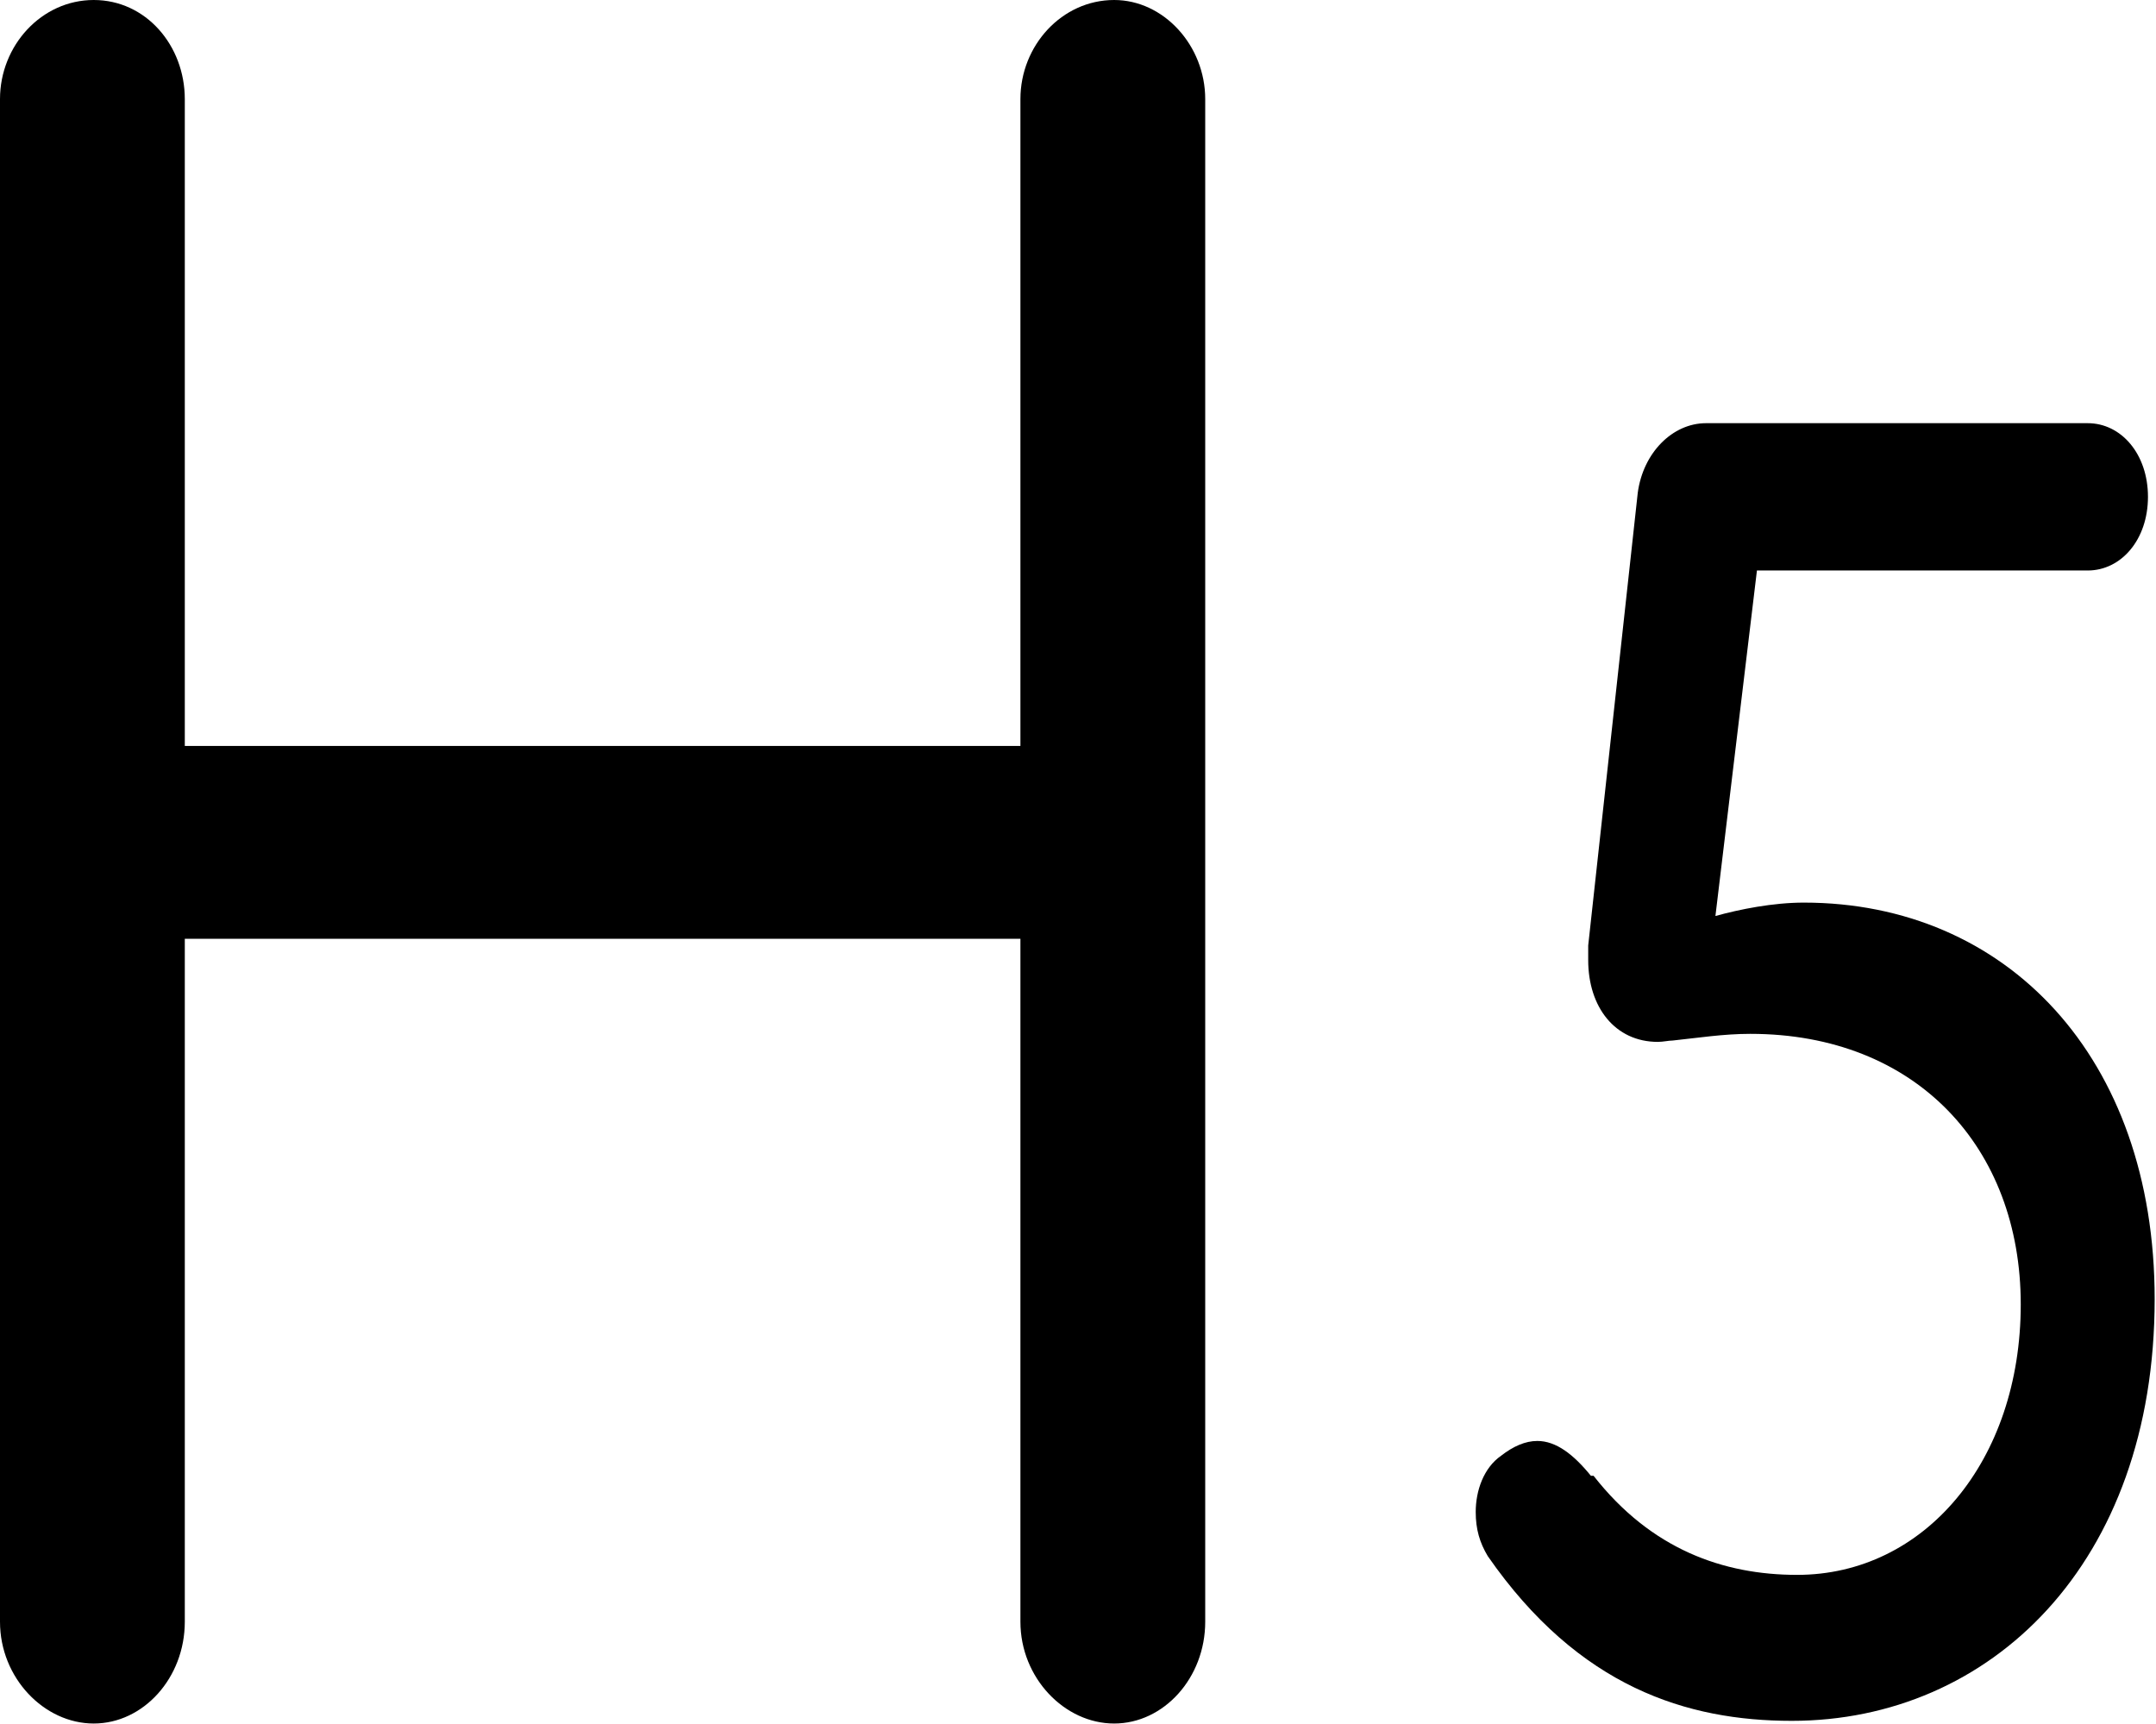
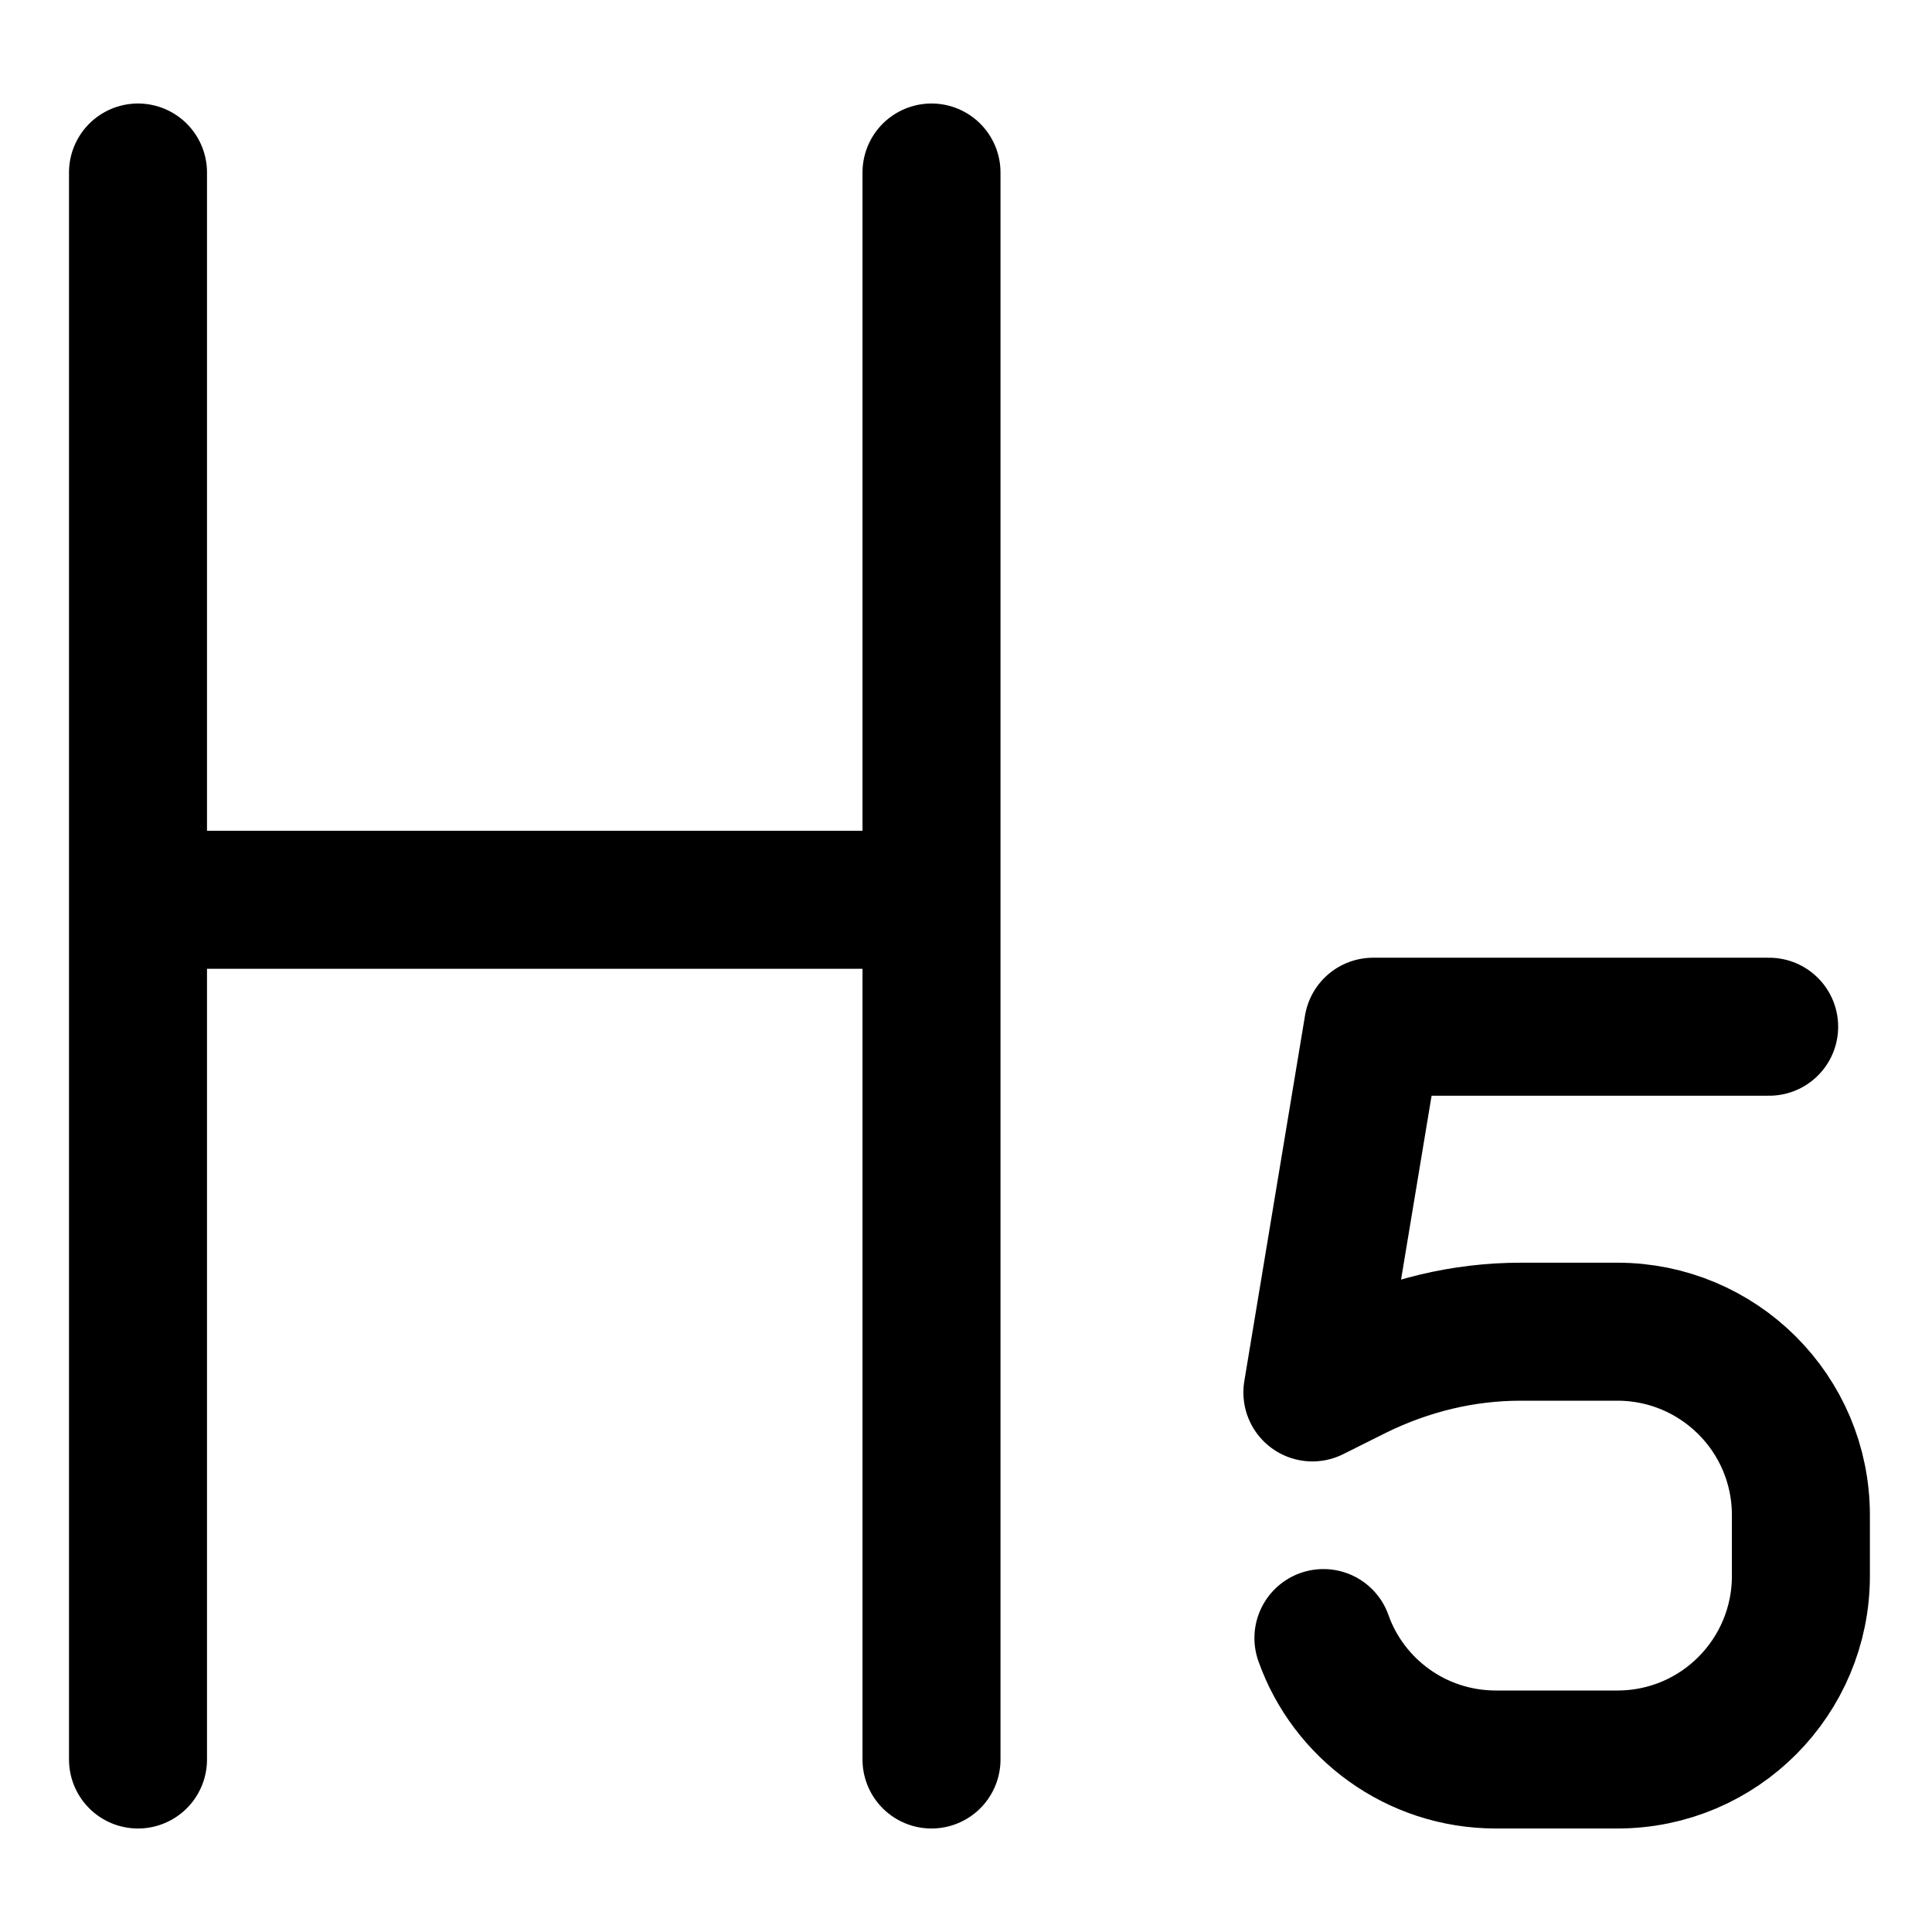
- <svg xmlns="http://www.w3.org/2000/svg" viewBox="0 0 16.1 12.87">
-   <path fill="currentColor" d="M8.32 0c.37 0 .68.34.68.74v11.37c0 .42-.31.76-.68.76s-.7-.34-.7-.76v-5.1H1.38v5.1c0 .42-.31.76-.68.76s-.7-.34-.7-.76V.74C0 .34.31 0 .7 0s.68.34.68.74v4.83h6.24V.74c0-.4.31-.74.7-.74zm3.58 11.02c.43.55.97.74 1.52.74.95 0 1.67-.85 1.67-2.02s-.78-2.02-2.02-2.02c-.2 0-.39.03-.58.05-.03 0-.07.01-.11.01-.32 0-.52-.26-.52-.61v-.11l.37-3.38c.04-.3.26-.52.51-.52h2.85c.25 0 .45.23.45.55s-.2.55-.45.55h-2.47l-.31 2.58c.18-.05.43-.1.66-.1 1.51 0 2.62 1.15 2.62 2.96 0 1.98-1.23 3.15-2.71 3.15-.78 0-1.59-.25-2.27-1.23-.06-.1-.09-.2-.09-.33 0-.16.06-.33.19-.42.09-.07.18-.11.27-.11.14 0 .27.1.4.26z" />
+ <svg xmlns="http://www.w3.org/2000/svg" id="Layer_2" viewBox="0 0 14 14">
+   <defs>
+     <clipPath id="clippath">
+       <path d="M0 0h14v14H0z" style="fill:none" />
+     </clipPath>
+     <style>.cls-2{fill:none;stroke:#000;stroke-linecap:round;stroke-linejoin:round}</style>
+   </defs>
+   <g id="Layer_1-2" style="clip-path:url(#clippath)">
+     <path d="M1 12.75V1.25m5.75 0v11.5M1 6.52h5.75M12.82 7.44H9.95l-.44 2.65.32-.16c.37-.18.77-.28 1.19-.28h.7c.73 0 1.33.59 1.33 1.33v.44c0 .73-.59 1.33-1.33 1.33h-.88c-.58 0-1.07-.37-1.25-.88" class="cls-2" />
+   </g>
</svg>
